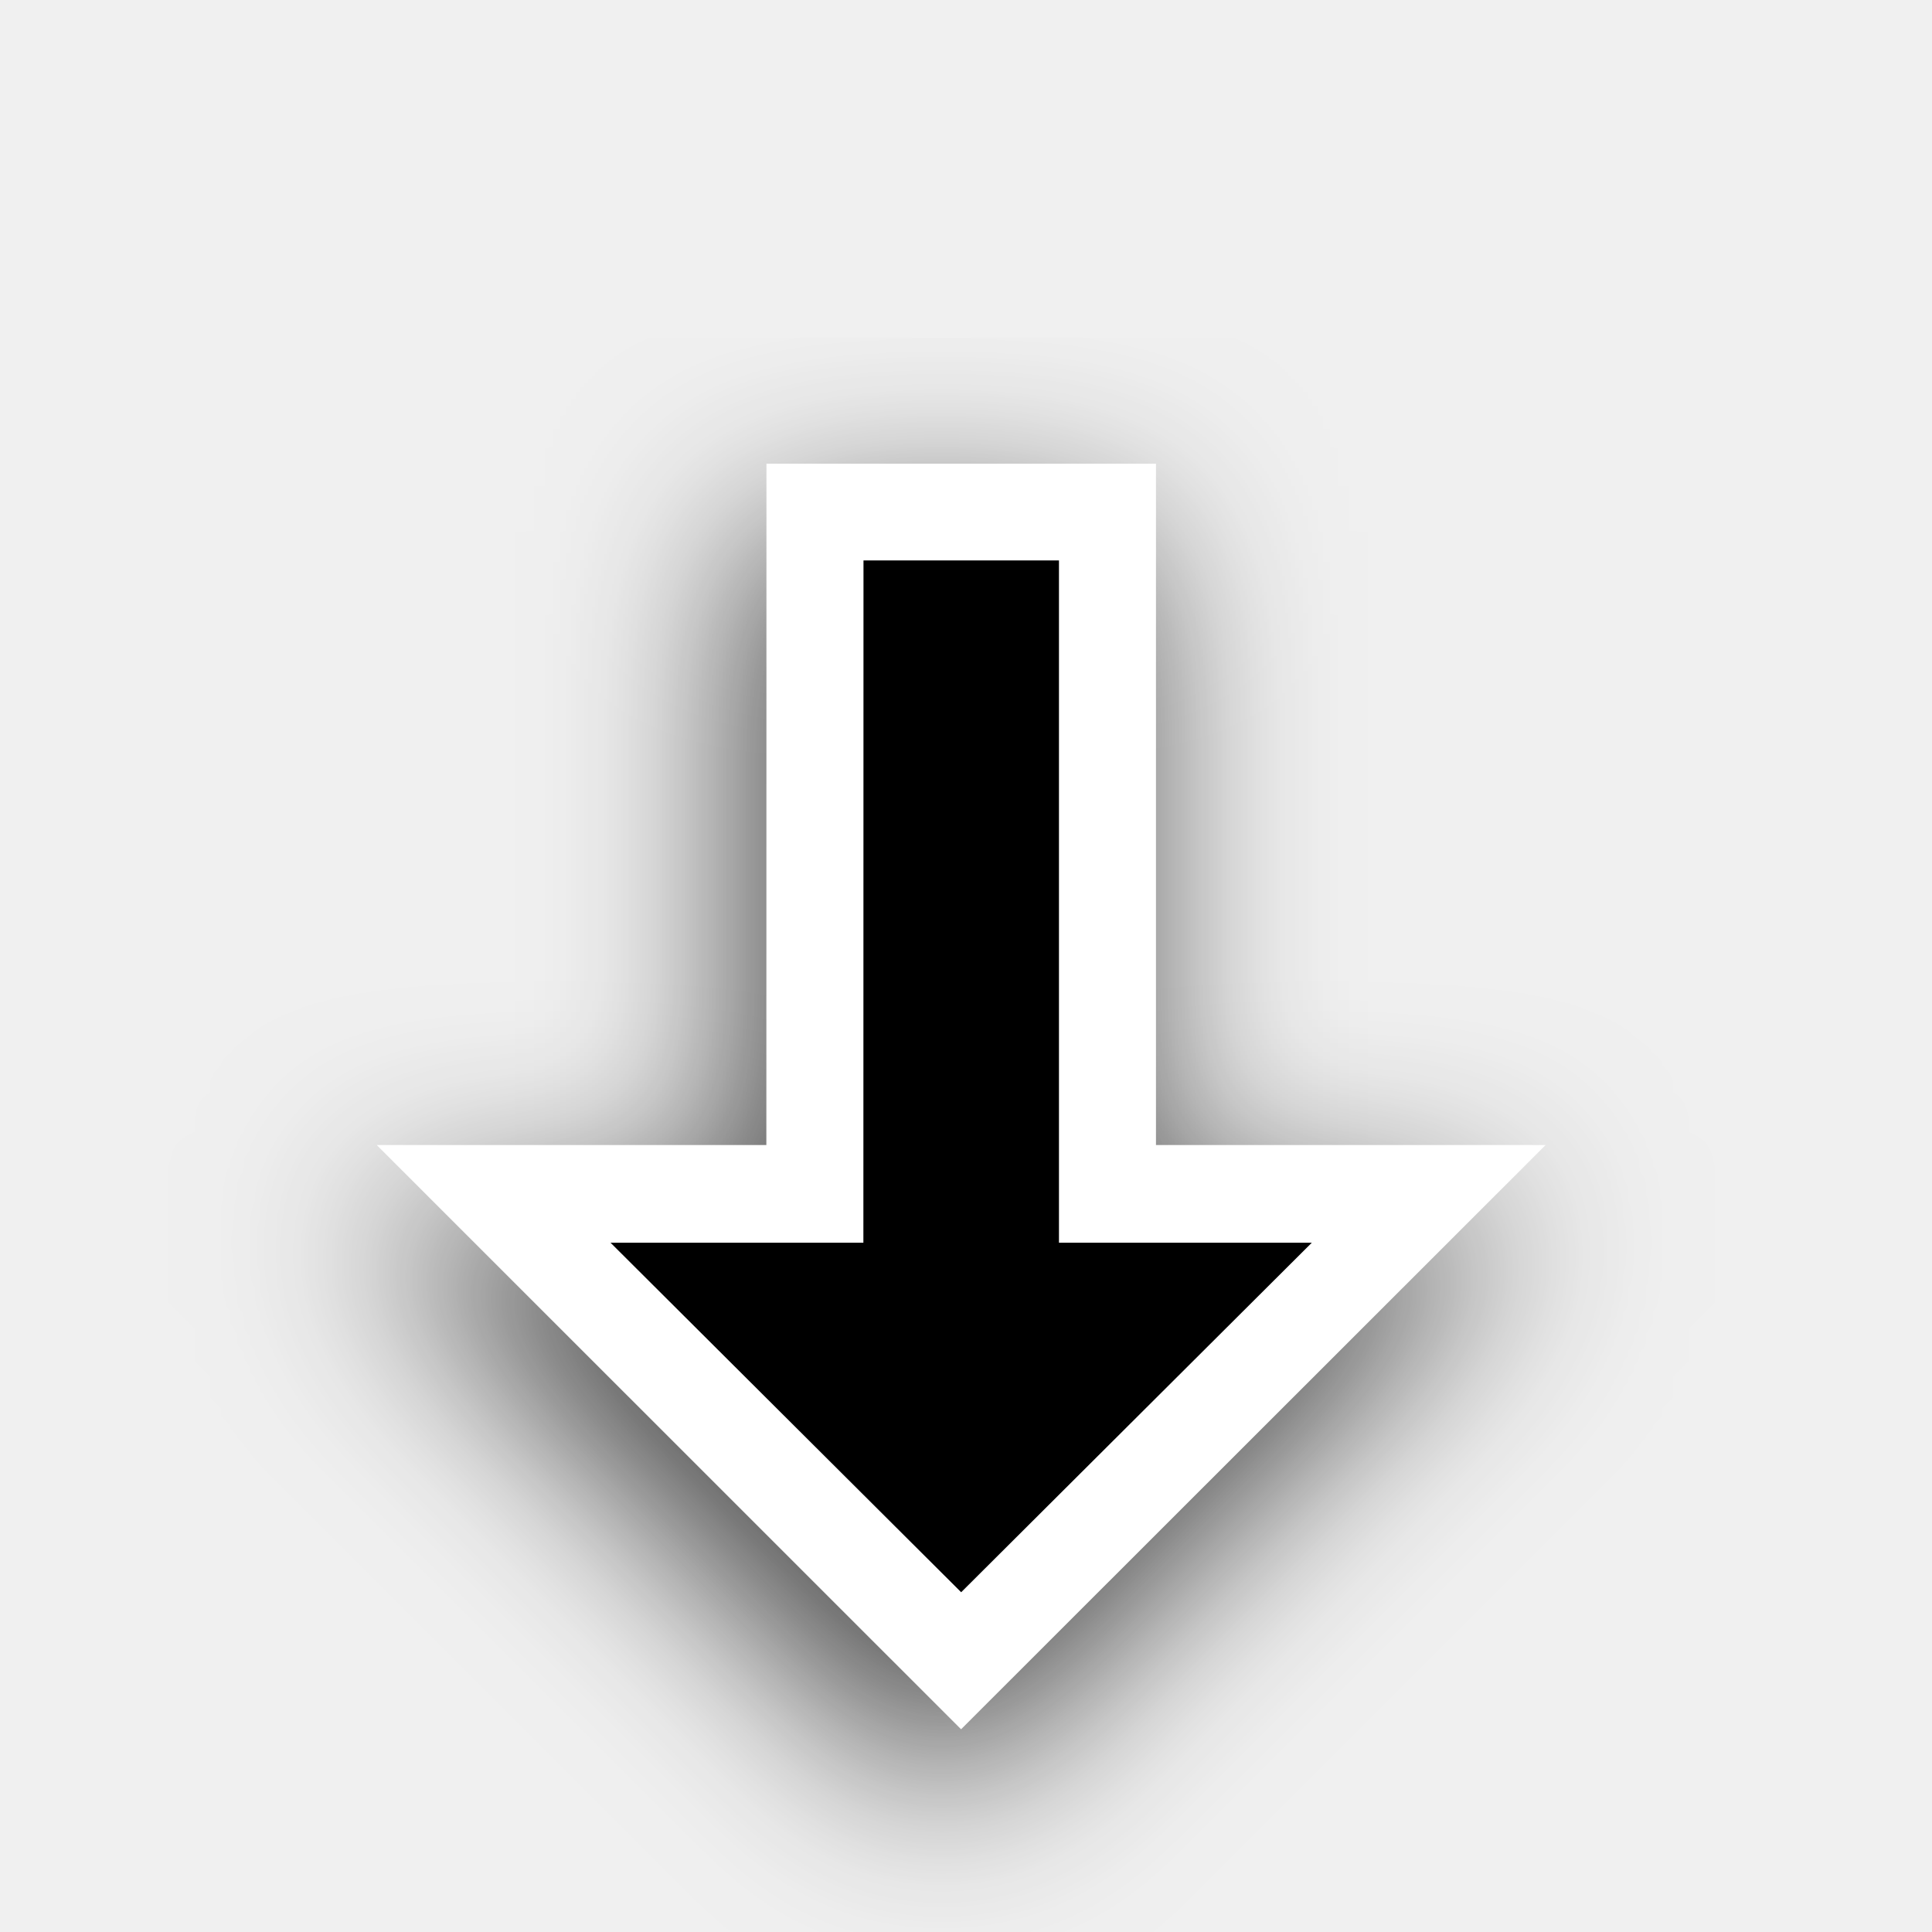
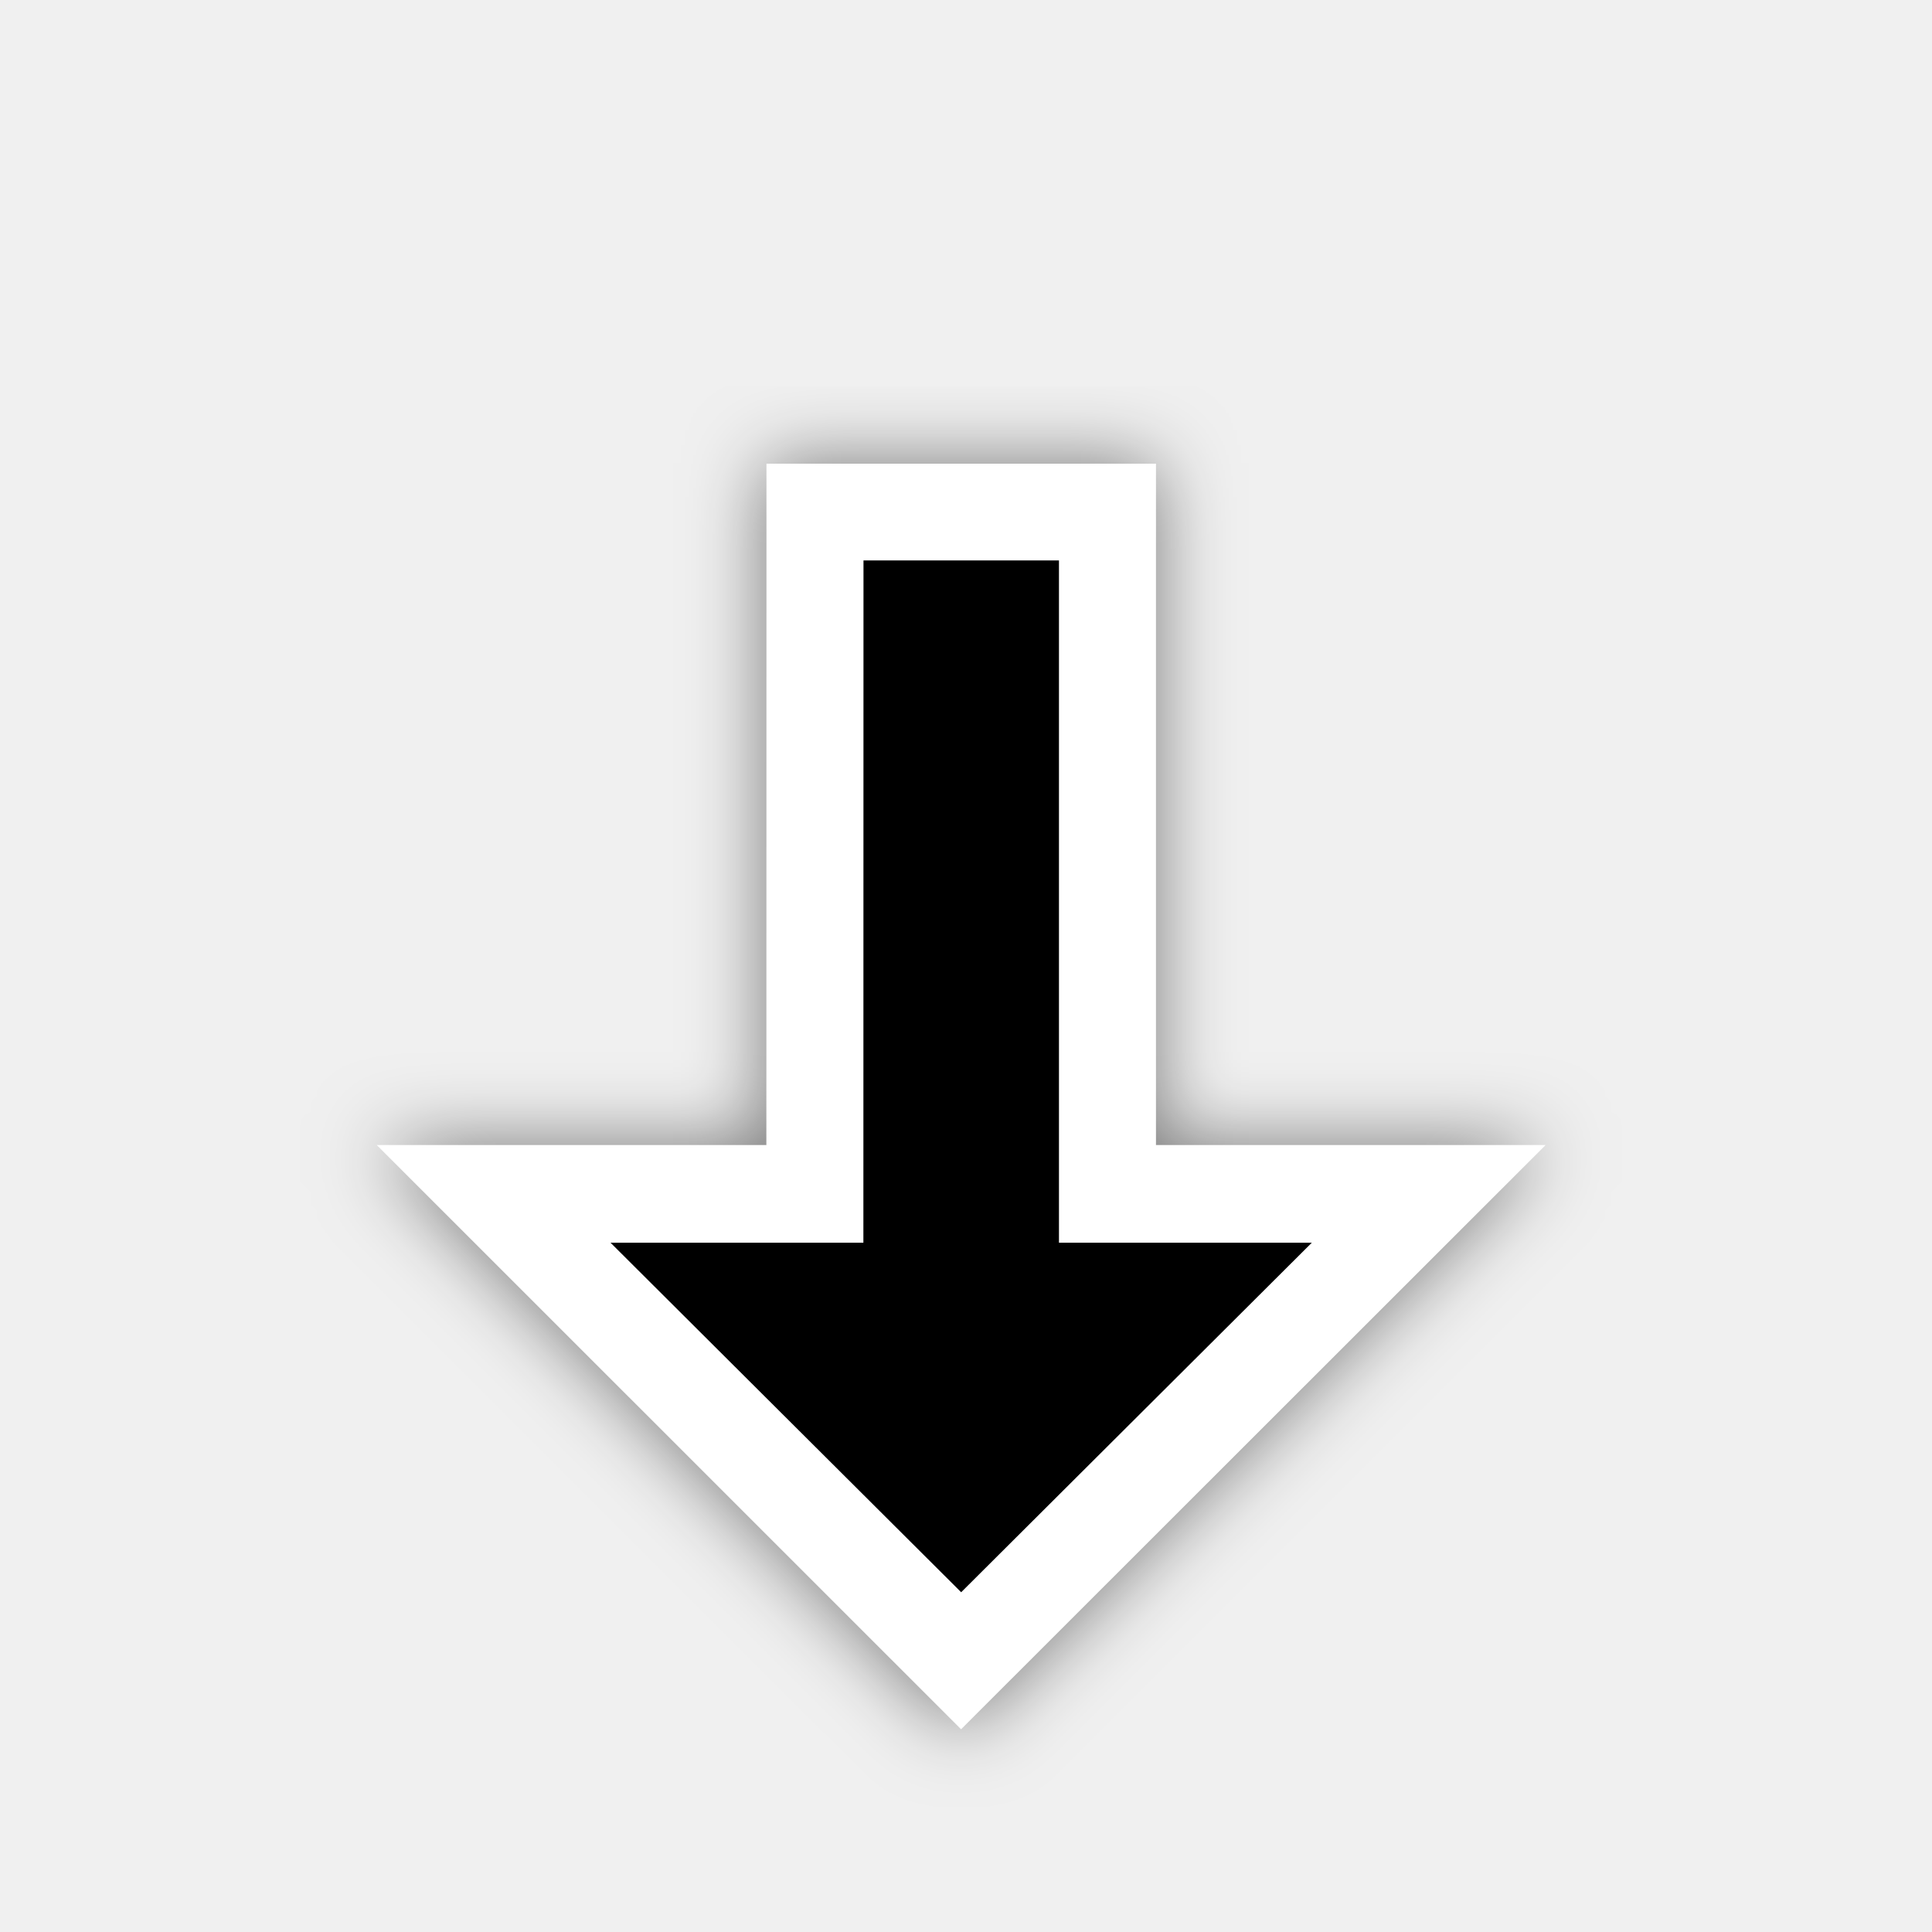
<svg xmlns="http://www.w3.org/2000/svg" width="200" height="200" viewBox="0 0 200 200" fill="none">
-   <g clip-path="url(#clip0)">
-     <g filter="url(#filter0_d)">
-       <path fill-rule="evenodd" clip-rule="evenodd" d="M79.343 48L79.333 118.536H39L99.49 179.014L160 118.536H119.667V48H79.343Z" fill="white" />
-     </g>
-     <path fill-rule="evenodd" clip-rule="evenodd" d="M109.623 58.014V128.644H135.8L99.5 164.828L63.2 128.644H89.377L89.388 58.014H109.623Z" fill="black" />
+   <g filter="url(#filter0_d)">
+     <path fill-rule="evenodd" clip-rule="evenodd" d="M79.343 48L79.333 118.536H39L99.49 179.014L160 118.536H119.667V48H79.343Z" fill="white" />
  </g>
+   <path fill-rule="evenodd" clip-rule="evenodd" d="M109.623 58.014V128.644H135.8L99.5 164.828L63.2 128.644H89.377L89.388 58.014H109.623Z" fill="black" />
  <defs>
-     <filter id="filter0_d" x="17" y="35" width="161" height="171.014" filterUnits="userSpaceOnUse" color-interpolation-filters="sRGB">
+     <filter id="filter0_d" x="31" y="40" width="137" height="147.014" filterUnits="userSpaceOnUse" color-interpolation-filters="sRGB">
      <feFlood flood-opacity="0" result="BackgroundImageFix" />
      <feColorMatrix in="SourceAlpha" type="matrix" values="0 0 0 0 0 0 0 0 0 0 0 0 0 0 0 0 0 0 127 0" />
-       <feOffset dx="-2" dy="7" />
-       <feGaussianBlur stdDeviation="10" />
-       <feColorMatrix type="matrix" values="0 0 0 0 0 0 0 0 0 0 0 0 0 0 0 0 0 0 0.7 0" />
+       <feOffset />
+       <feGaussianBlur stdDeviation="4" />
+       <feColorMatrix type="matrix" values="0 0 0 0 0 0 0 0 0 0 0 0 0 0 0 0 0 0 0.5 0" />
      <feBlend mode="normal" in2="BackgroundImageFix" result="effect1_dropShadow" />
      <feBlend mode="normal" in="SourceGraphic" in2="effect1_dropShadow" result="shape" />
    </filter>
-     <clipPath id="clip0">
-       <rect width="200" height="200" fill="white" />
-     </clipPath>
  </defs>
</svg>
